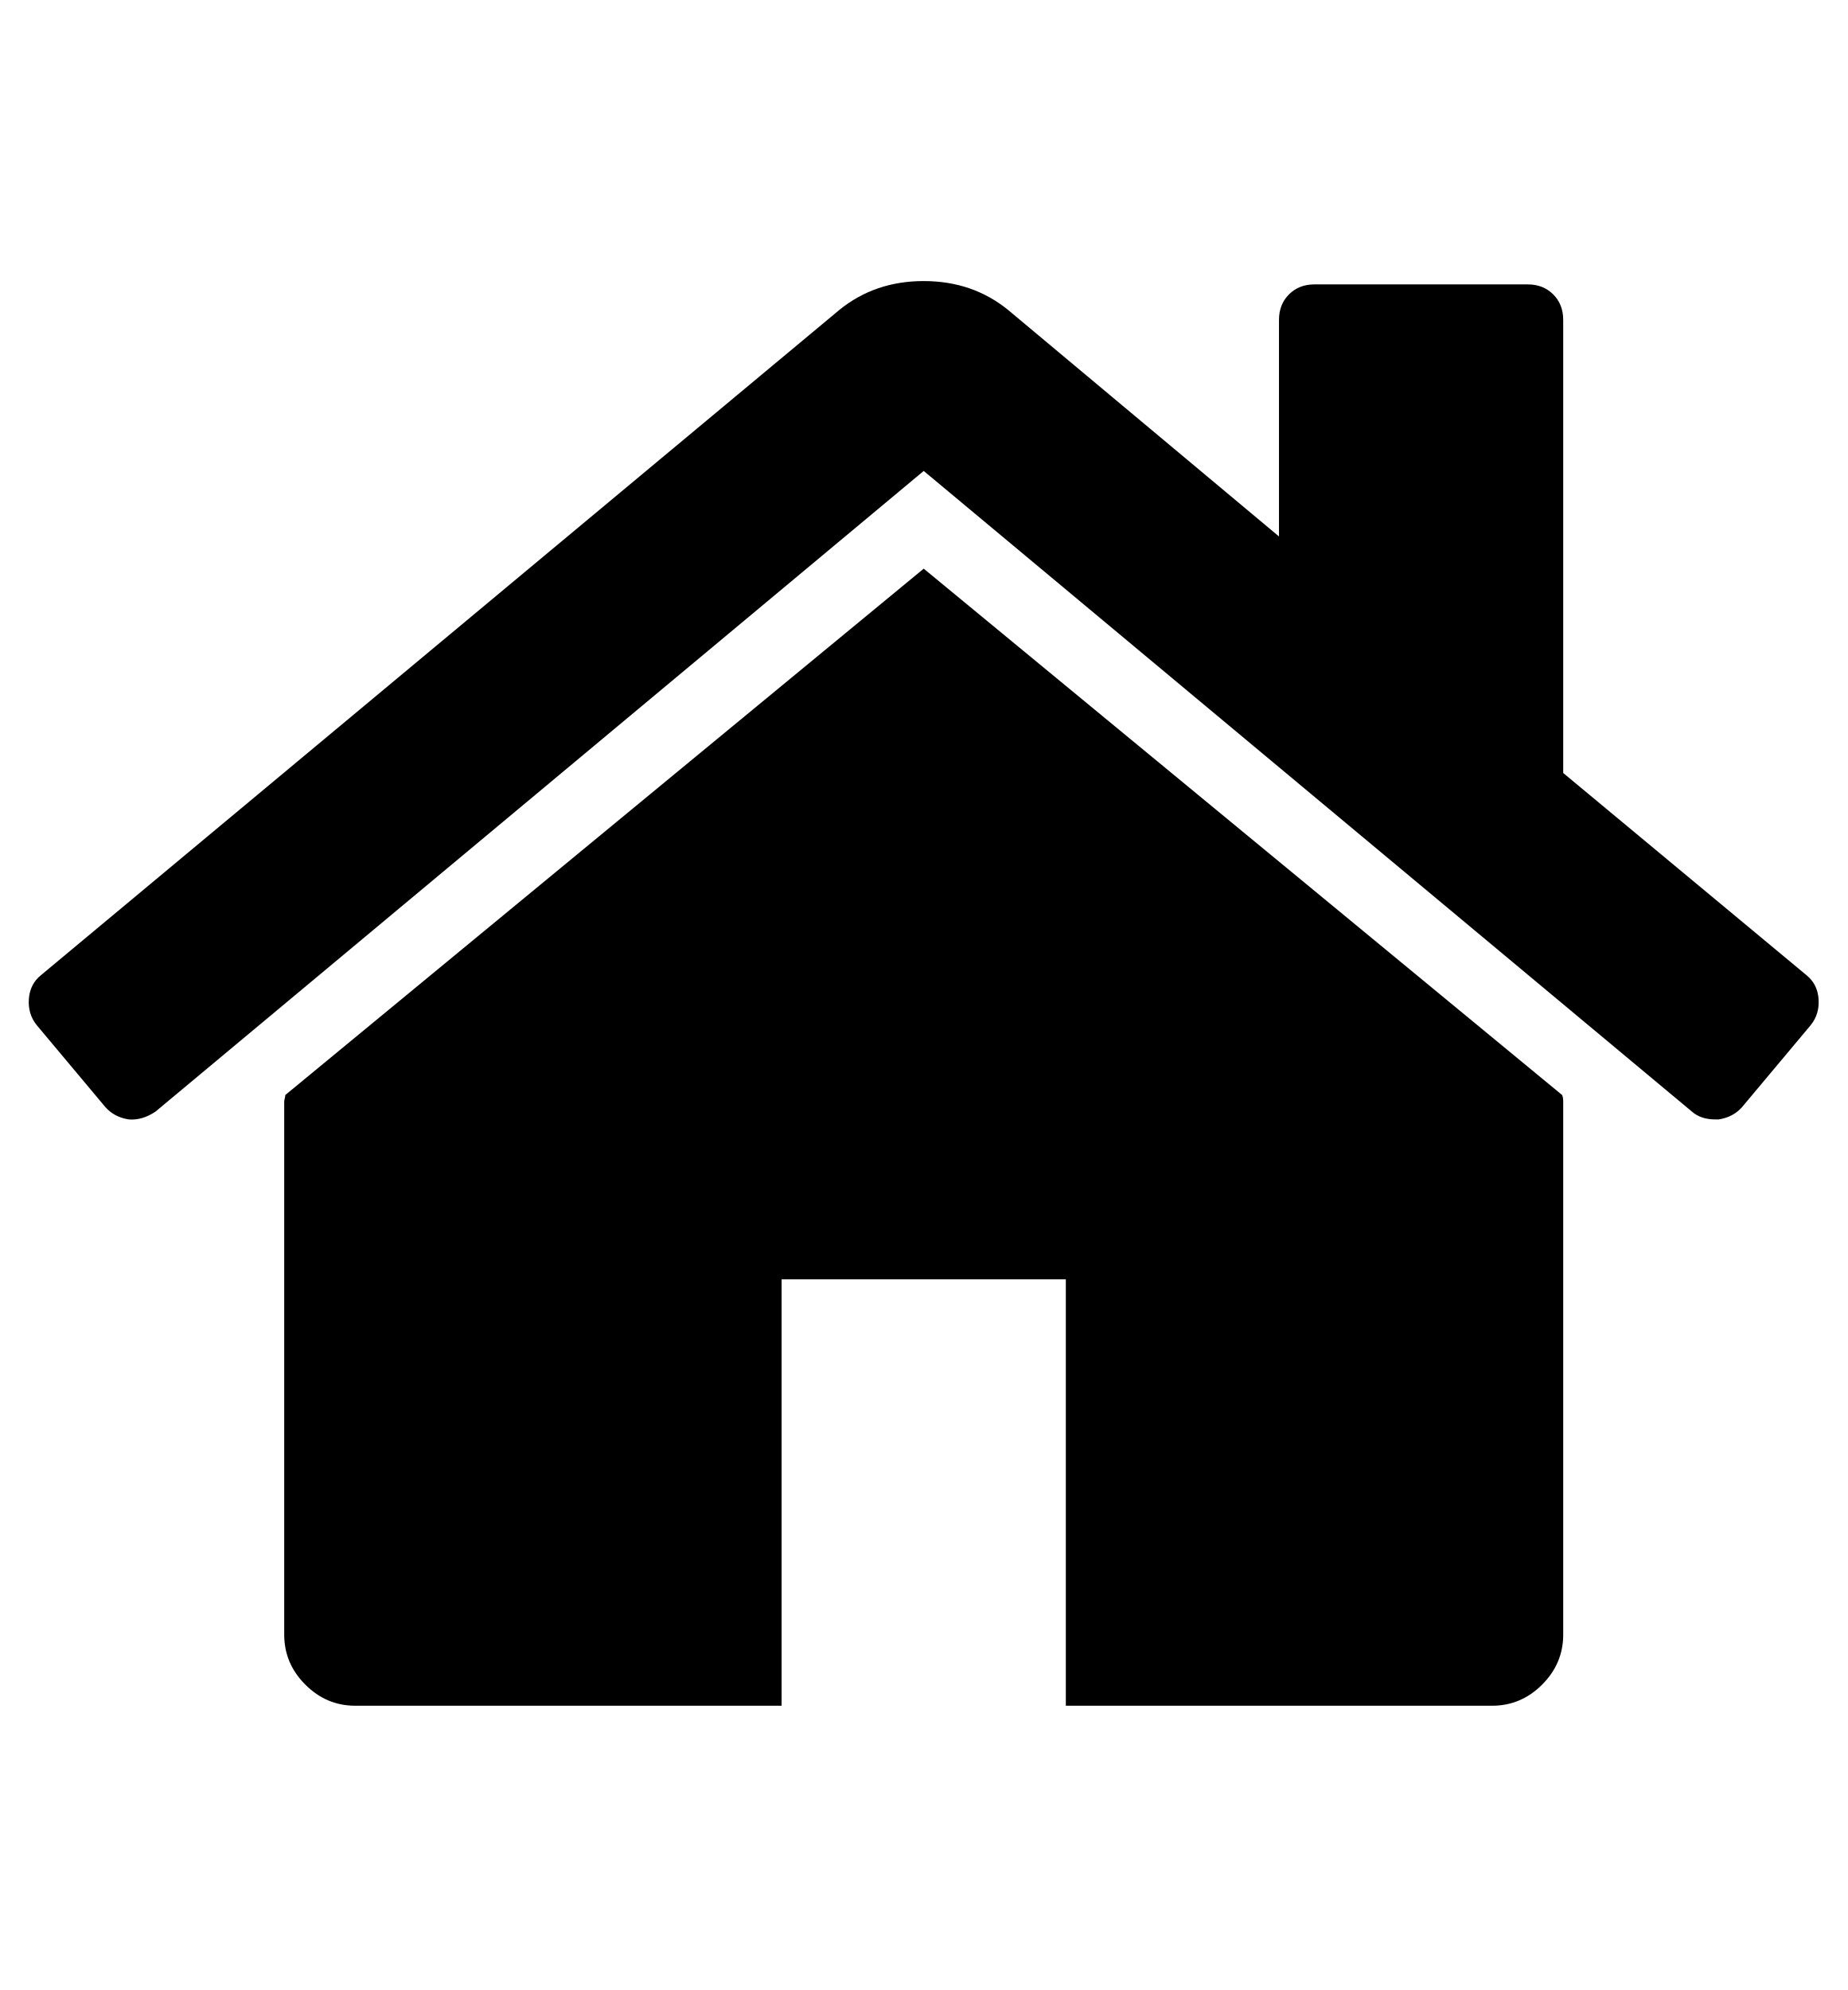
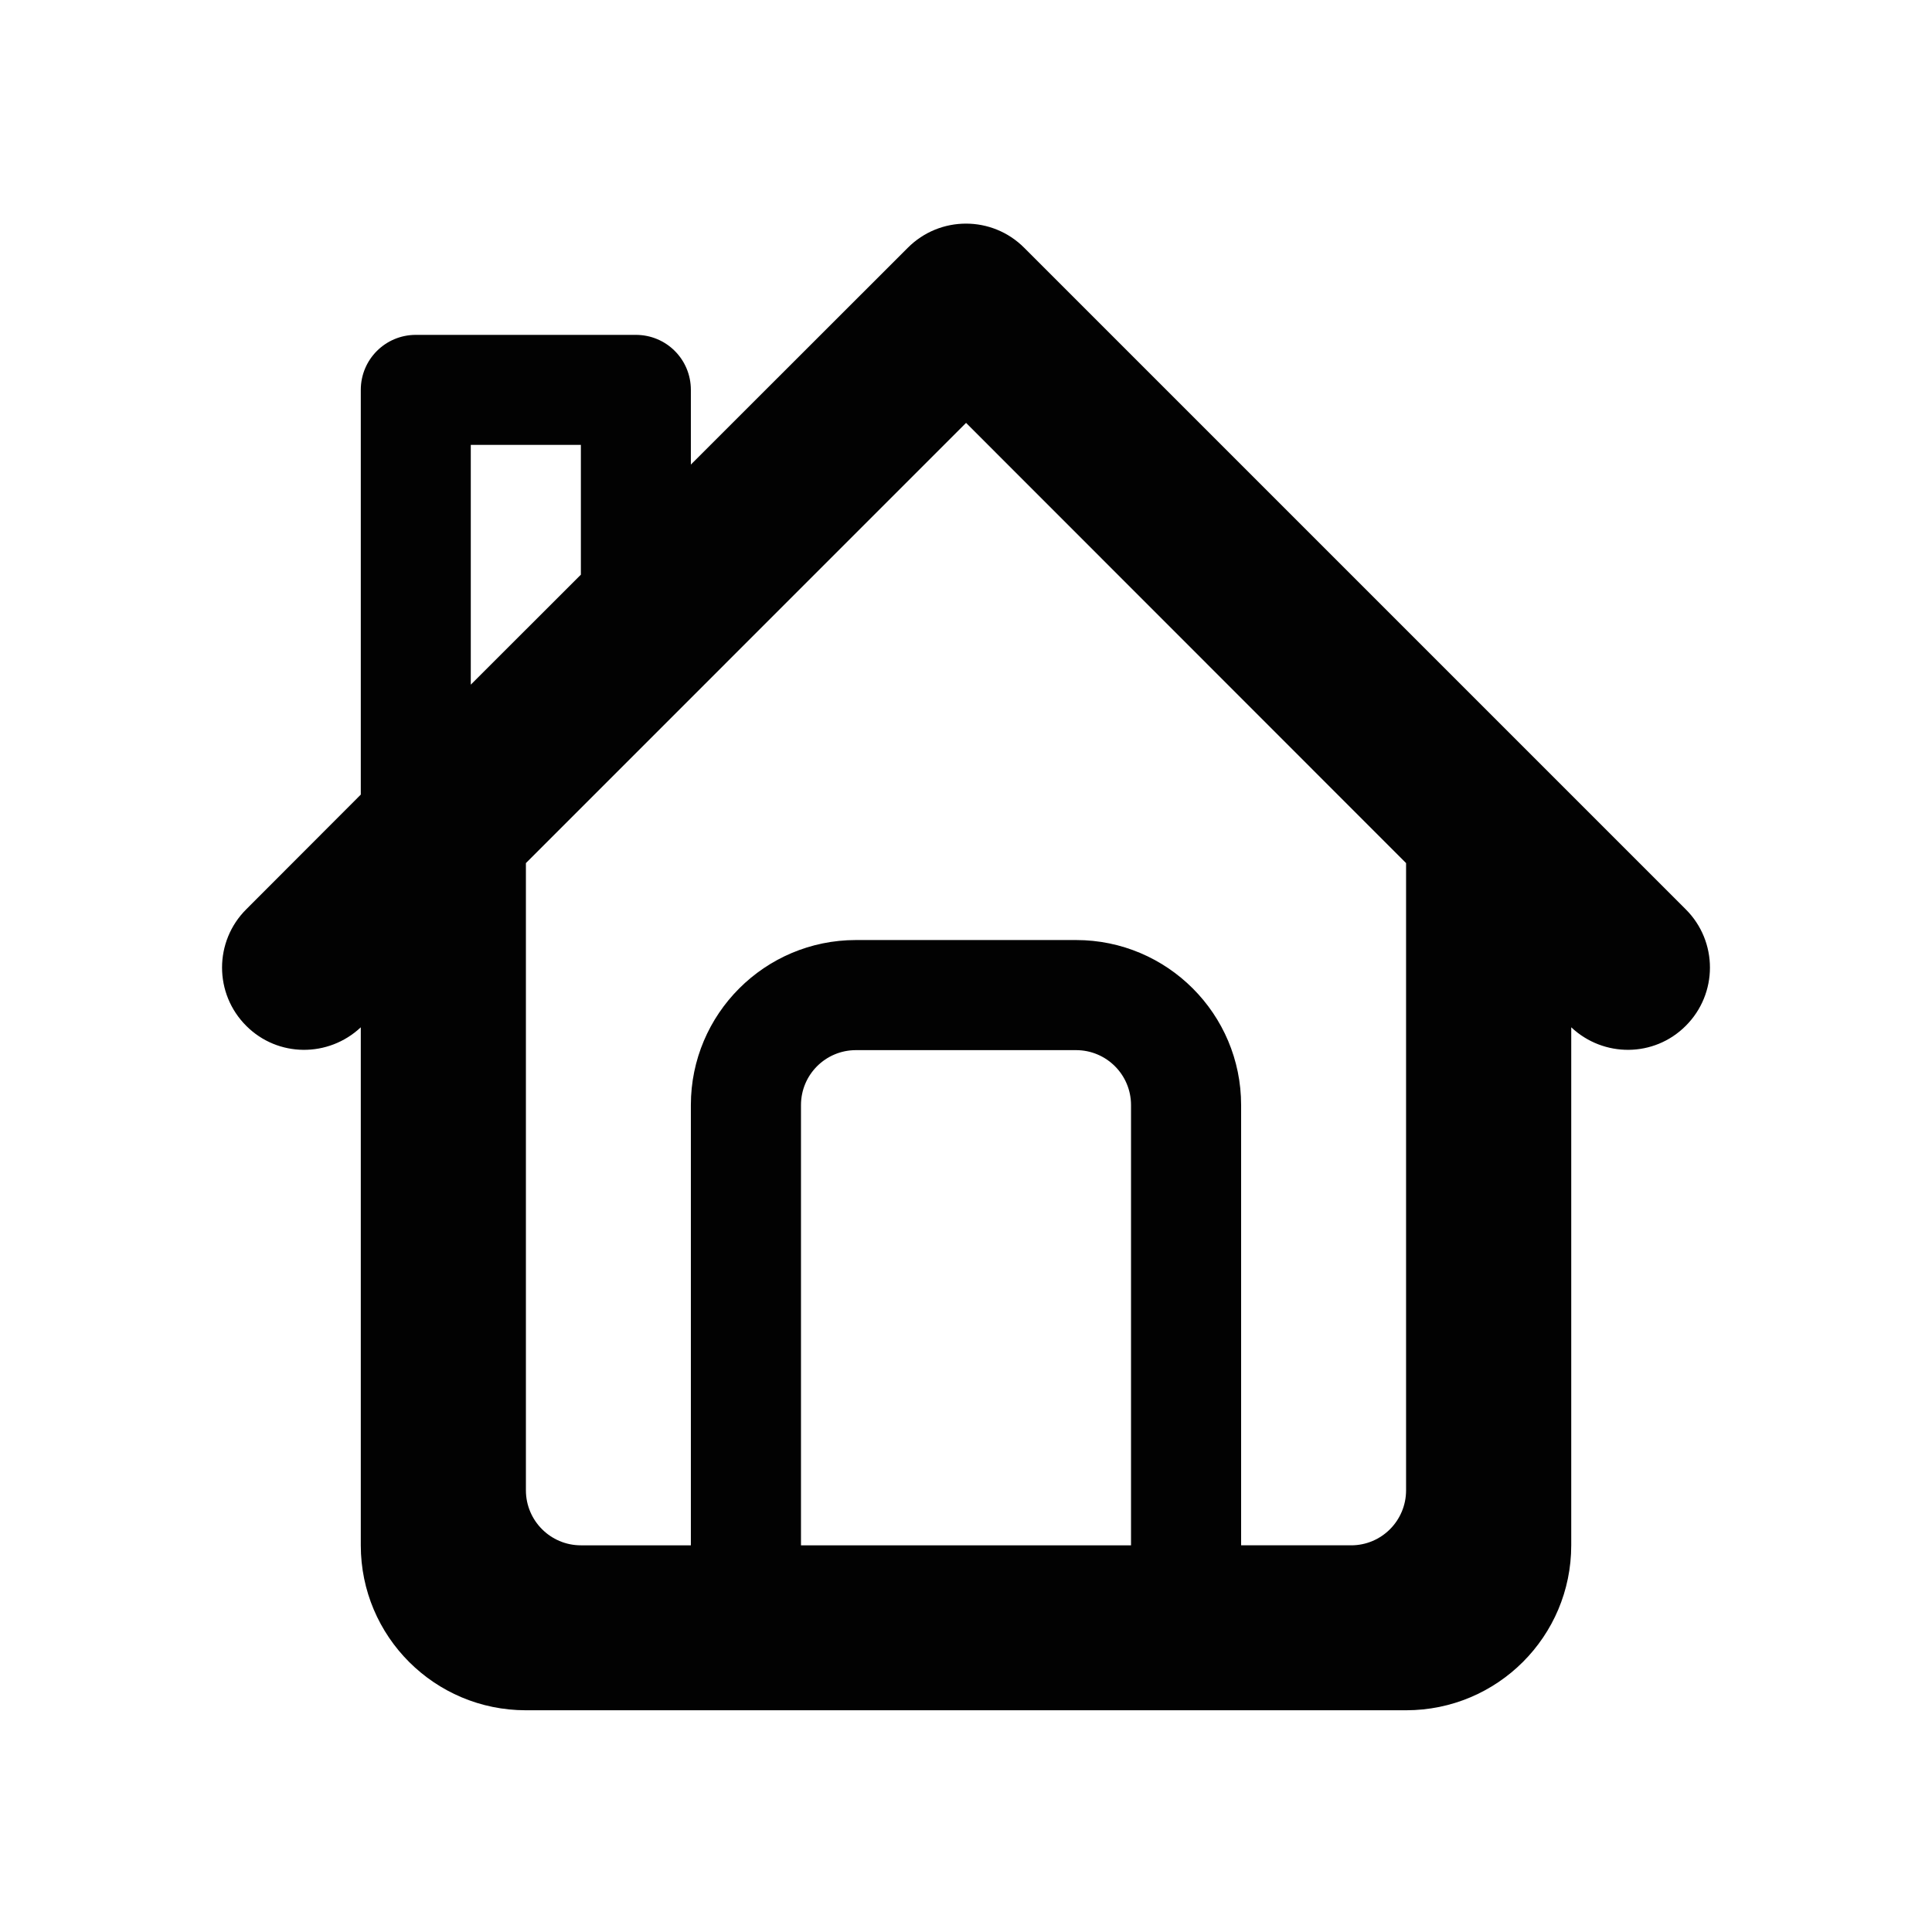
- <svg xmlns="http://www.w3.org/2000/svg" height="1000" width="928.571">
-   <path d="M785.664 553.6v267.84q0 14.508 -10.602 25.11t-25.11 10.602h-214.272v-214.272h-142.848v214.272h-214.272q-14.508 0 -25.11 -10.602t-10.602 -25.11v-267.84q0 -.558 .279 -1.674t.279 -1.674l320.85 -264.492 320.85 264.492q.558 1.116 .558 3.348zm124.434 -38.502l-34.596 41.292q-4.464 5.022 -11.718 6.138h-1.674q-7.254 0 -11.718 -3.906l-386.136 -321.966 -386.136 321.966q-6.696 4.464 -13.392 3.906 -7.254 -1.116 -11.718 -6.138l-34.596 -41.292q-4.464 -5.58 -3.906 -13.113t6.138 -11.997l401.202 -334.242q17.856 -14.508 42.408 -14.508t42.408 14.508l136.152 113.832v-108.81q0 -7.812 5.022 -12.834t12.834 -5.022h107.136q7.812 0 12.834 5.022t5.022 12.834v227.664l122.202 101.556q5.58 4.464 6.138 11.997t-3.906 13.113z" />
+ <svg xmlns="http://www.w3.org/2000/svg" version="1.1" id="Layer_1" x="0px" y="0px" width="1000px" height="1000px" viewBox="0 0 1000 1000" enable-background="new 0 0 1000 1000" xml:space="preserve">
+   <path fill-rule="evenodd" clip-rule="evenodd" fill="#020202" d="M872.508,531.005c-16.353,16.353-42.522,16.437-59.237,0.724  v268.125c0,47.167-38.212,85.379-85.49,85.379H556.965H443.038H272.209c-47.251,0-85.463-38.212-85.463-85.379V531.729  c-16.729,15.713-42.912,15.629-59.265-0.724c-16.729-16.658-16.729-43.719,0-60.377l59.265-59.349V201.807  c0-15.796,12.766-28.478,28.465-28.478h113.913c15.769,0,28.465,12.682,28.465,28.478v38.657l112.23-112.161  c16.646-16.742,43.719-16.742,60.364,0l342.324,342.325C889.25,487.286,889.25,514.347,872.508,531.005L872.508,531.005z   M414.587,714.391v56.984v28.479h28.451h113.927h28.451v-28.479v-56.984V571.998c0-15.769-12.766-28.45-28.451-28.45H443.038  c-15.686,0-28.451,12.682-28.451,28.45V714.391L414.587,714.391z M300.66,230.258h-56.985v124.12l56.985-56.929V230.258  L300.66,230.258z M727.78,446.738L500.036,218.883L272.209,446.738v324.637c0,15.713,12.752,28.479,28.451,28.479h56.929V571.998  c0-47.167,38.281-85.435,85.449-85.435h113.927c47.168,0,85.436,38.268,85.436,85.435v227.855h56.957  c15.74,0,28.423-12.766,28.423-28.479V446.738L727.78,446.738z" />
</svg>
